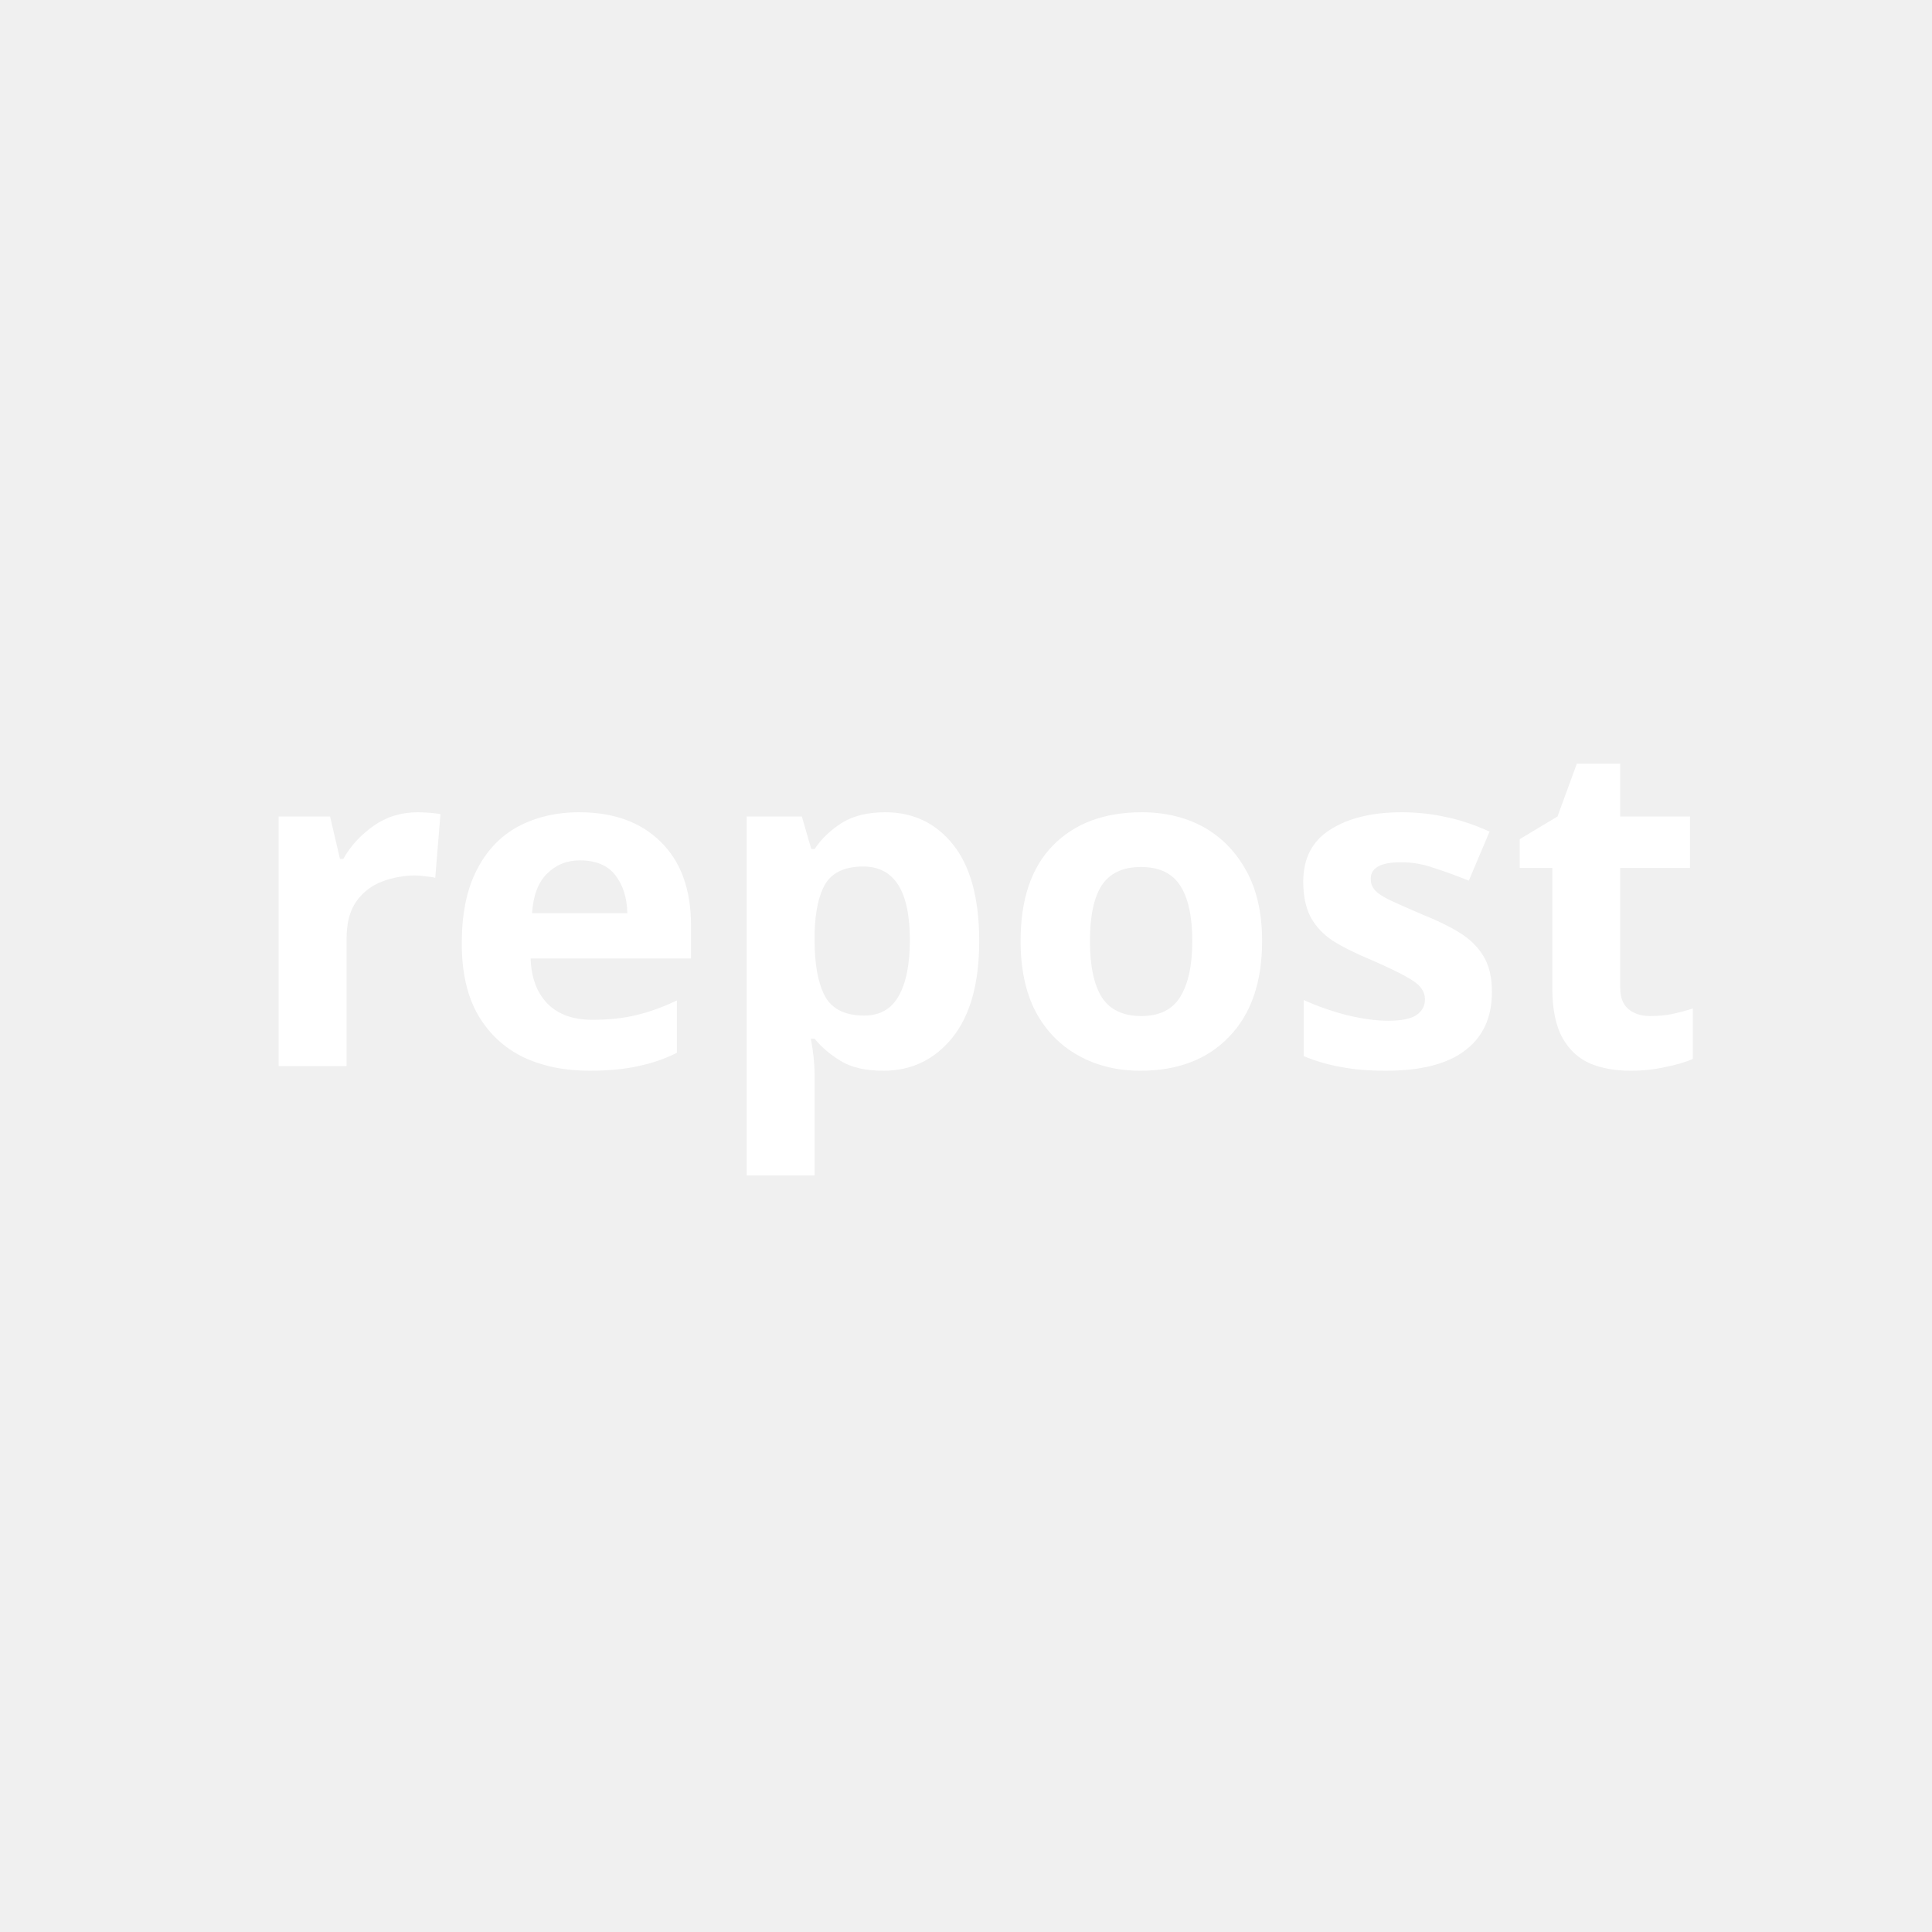
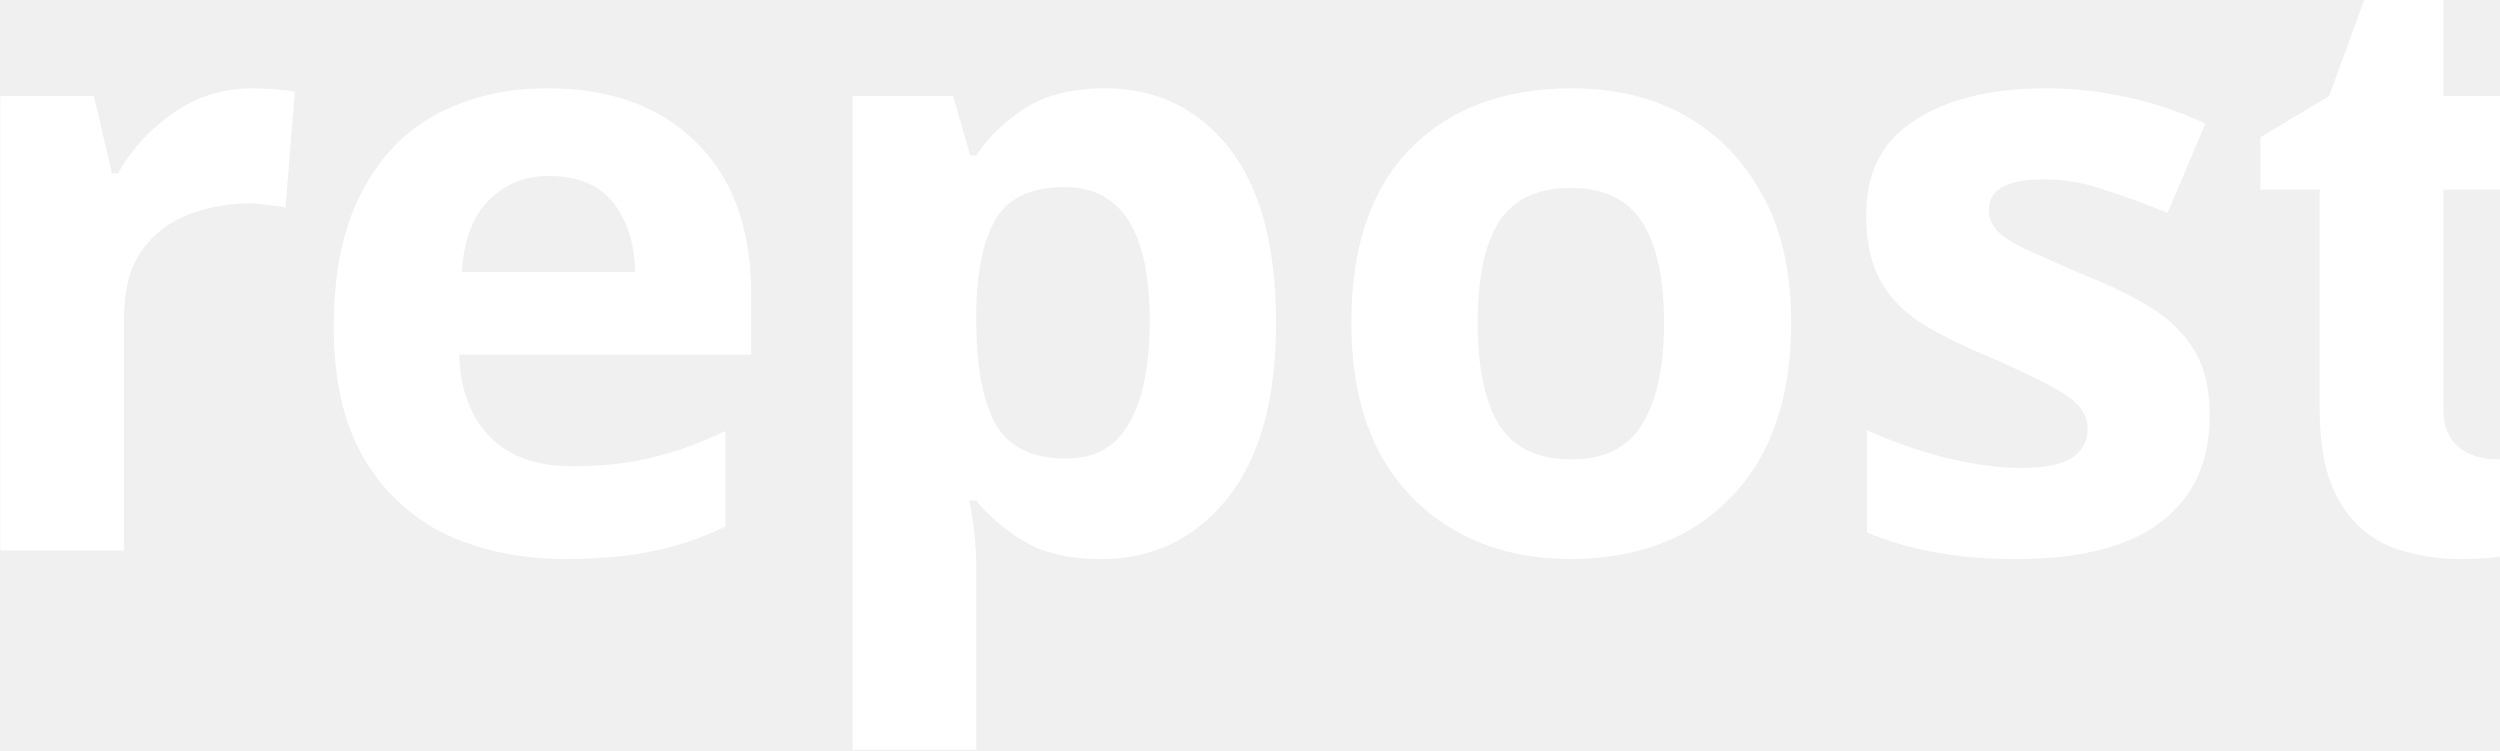
- <svg xmlns="http://www.w3.org/2000/svg" width="64" height="64" id="svg2" version="1.1">
+ <svg xmlns="http://www.w3.org/2000/svg" width="45.477" height="13.648" id="svg2" version="1.1">
  <defs id="defs4" />
-   <g id="layer1" transform="translate(0,-988.3622)">
-     <text xml:space="preserve" style="font-size:30.249px;font-style:normal;font-variant:normal;font-weight:normal;font-stretch:normal;line-height:125%;letter-spacing:0px;word-spacing:0px;fill:#ffffff;fill-opacity:1;stroke:none;font-family:FreeSans;-inkscape-font-specification:FreeSans" x="8.044" y="1023.678" id="text2985">
-       <tspan id="tspan2987" x="8.044" y="1023.678" style="font-size:15.125px;font-style:normal;font-variant:normal;font-weight:bold;font-stretch:normal;font-family:Droid Sans;-inkscape-font-specification:Droid Sans Bold;fill:#ffffff">repost</tspan>
+   <g id="layer1" transform="translate(-9.225591,-1013.663)">
+     <text xml:space="preserve" style="font-style:normal;font-variant:normal;font-weight:normal;font-stretch:normal;font-size:30.249px;line-height:125%;font-family:FreeSans;-inkscape-font-specification:FreeSans;letter-spacing:0px;word-spacing:0px;fill:#ffffff;fill-opacity:1;stroke:none" x="8.044" y="1023.678" id="text2985">
+       <tspan id="tspan2987" x="8.044" y="1023.678" style="font-style:normal;font-variant:normal;font-weight:bold;font-stretch:normal;font-size:15.125px;font-family:'Droid Sans';-inkscape-font-specification:'Droid Sans Bold';fill:#ffffff">repost</tspan>
    </text>
  </g>
</svg>
